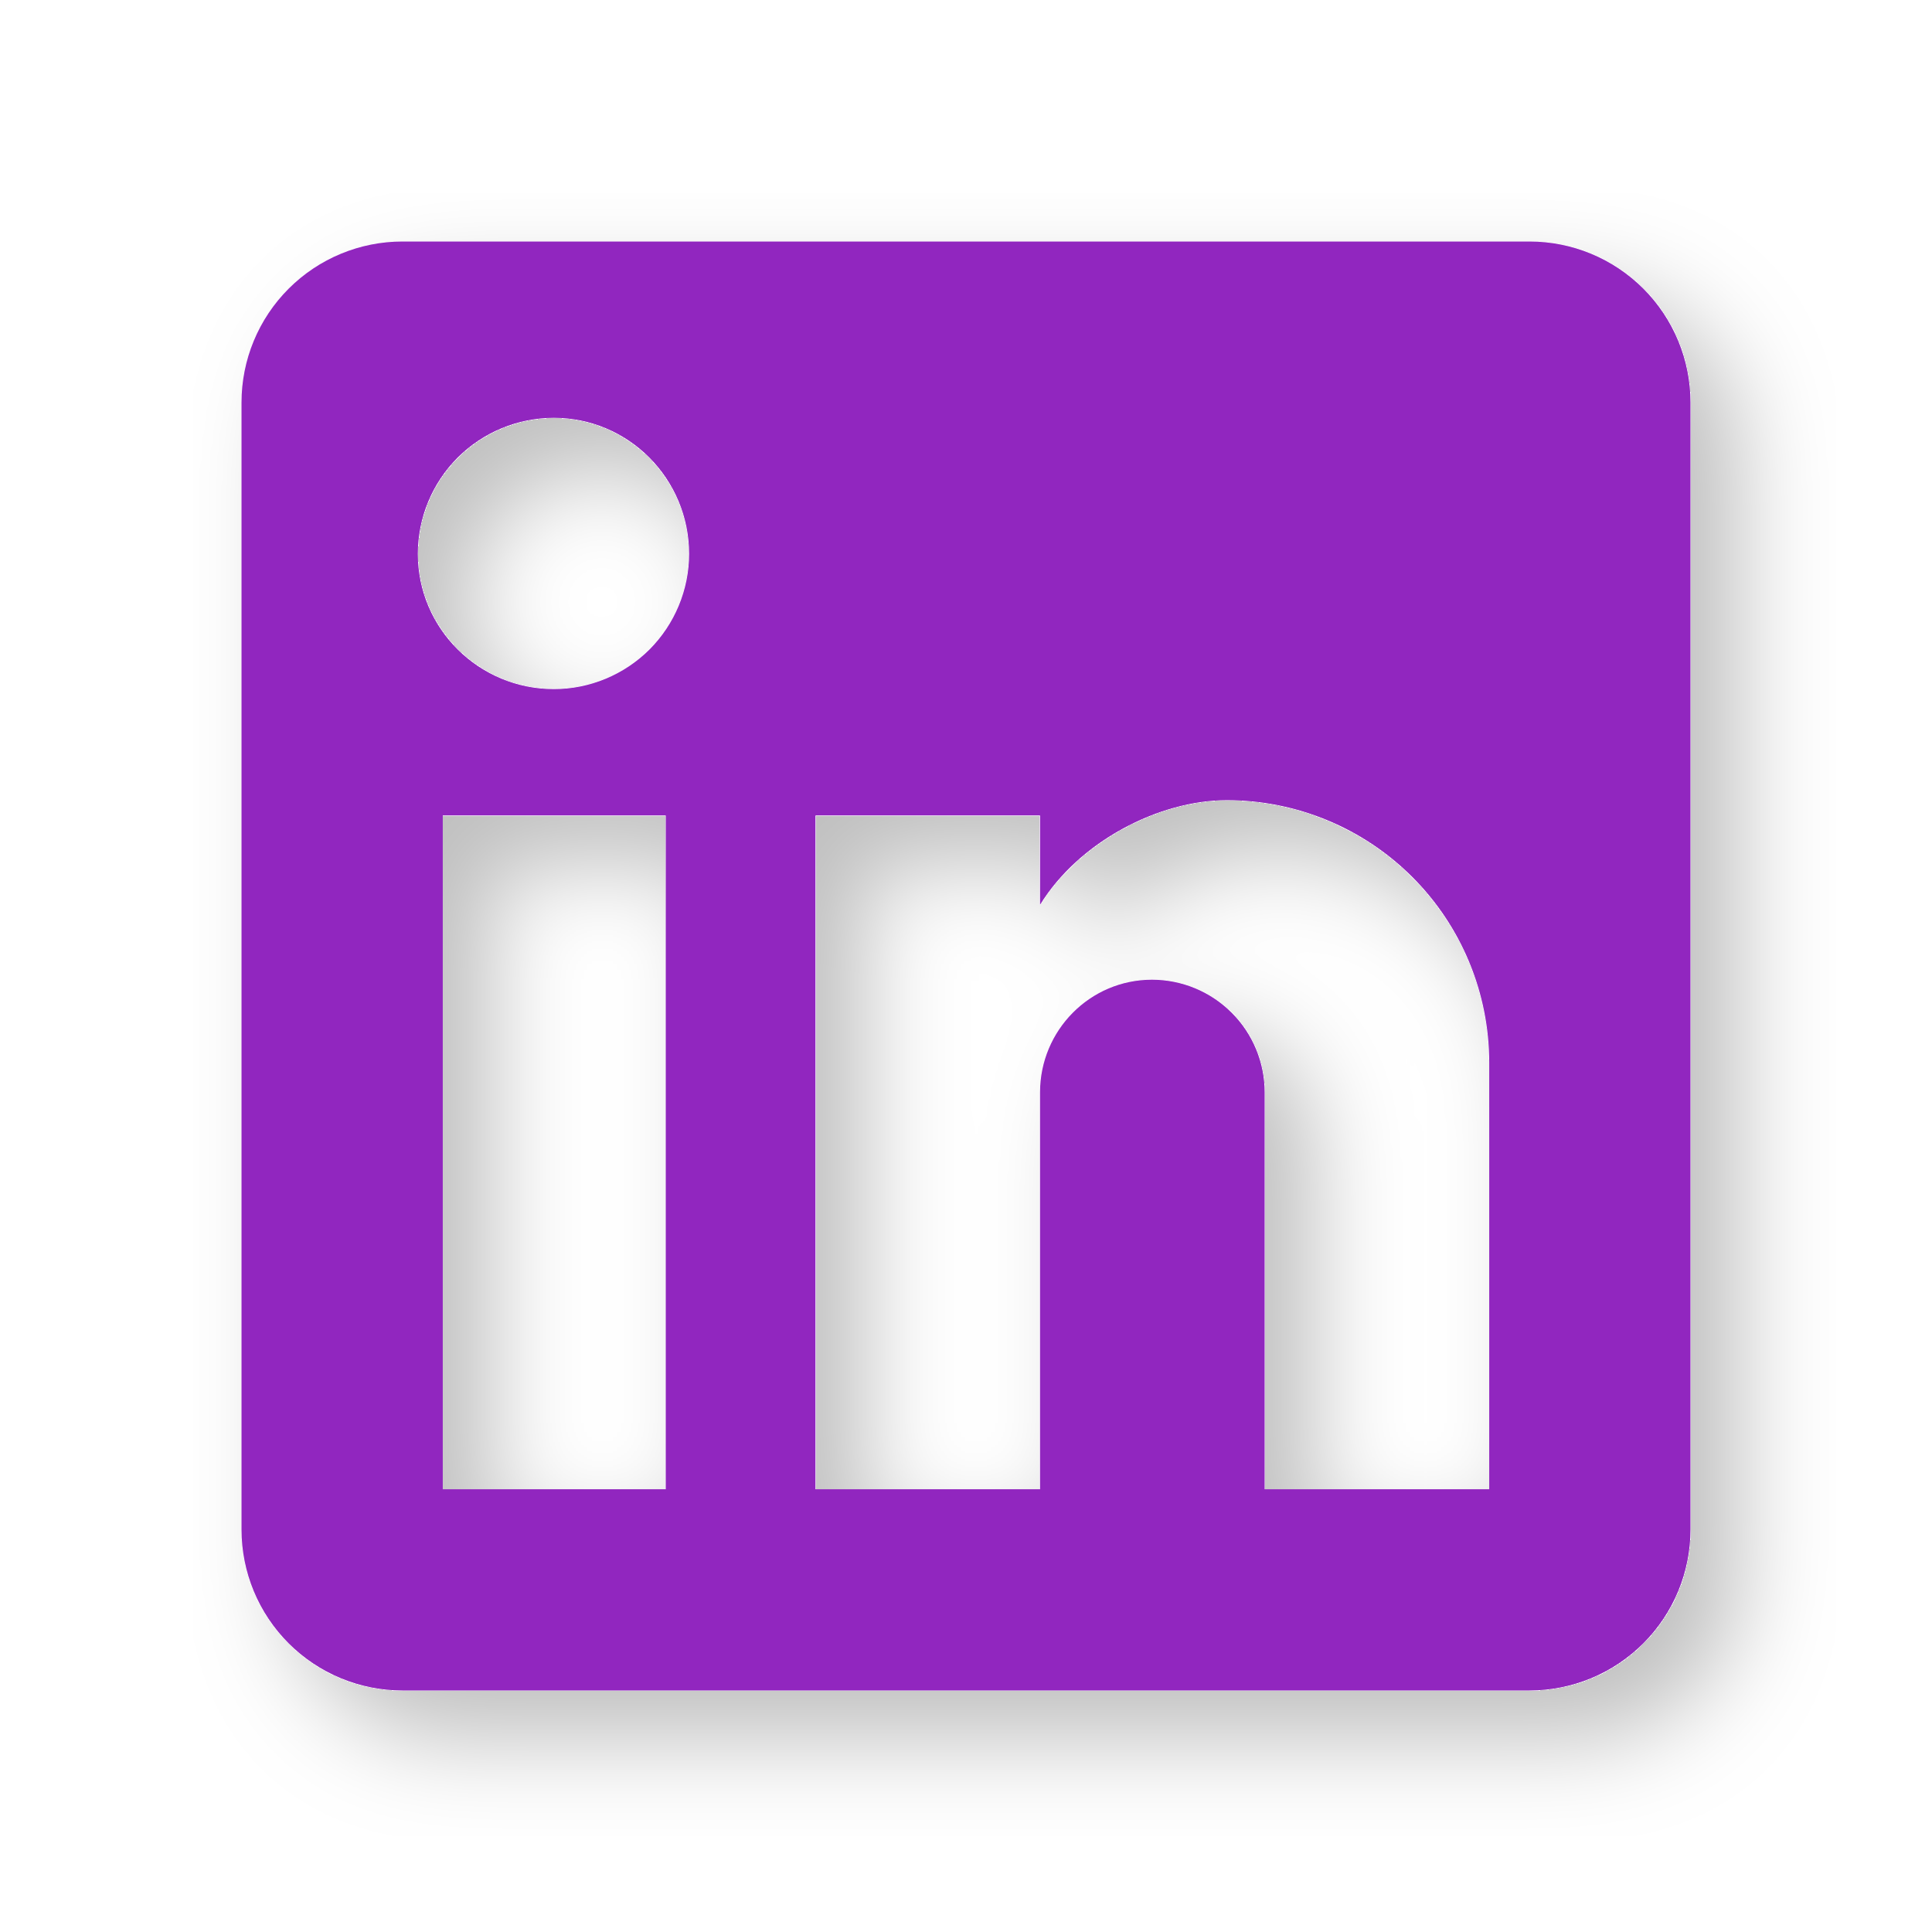
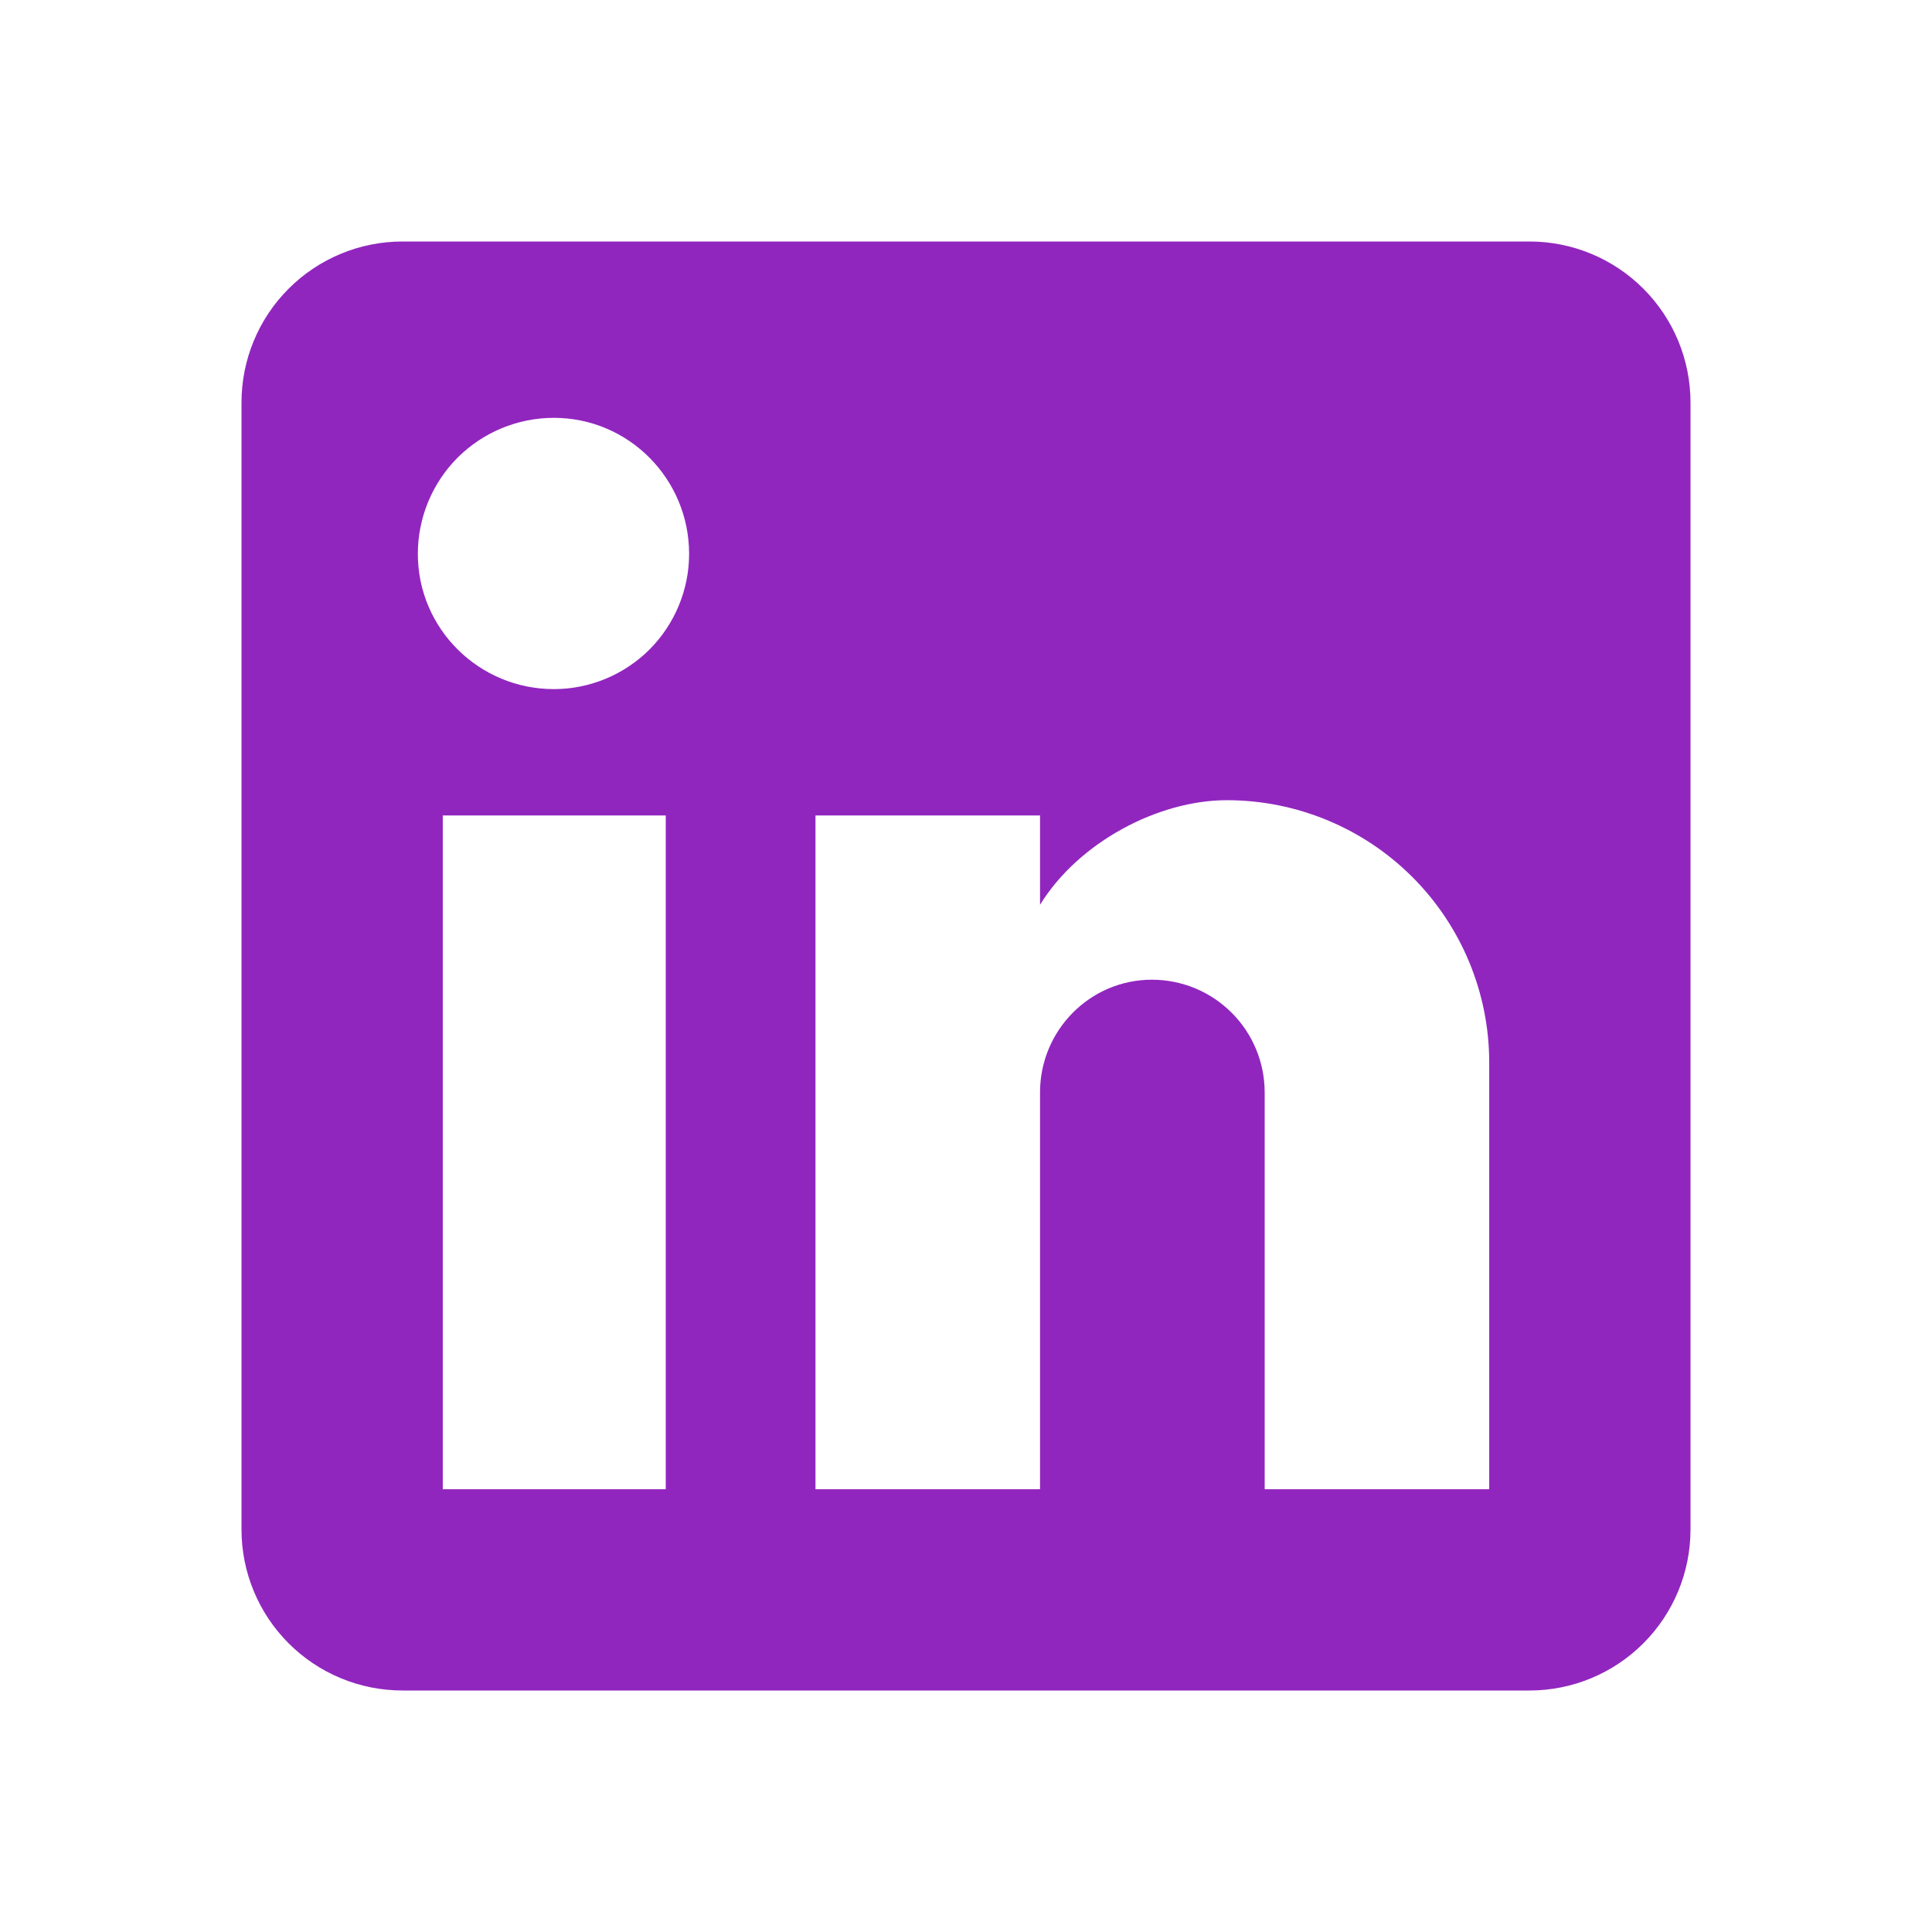
<svg xmlns="http://www.w3.org/2000/svg" width="22" height="22" viewBox="0 0 22 22" fill="none">
-   <g filter="url(#filter0_d_184_2)">
-     <path d="M17.417 2.75C17.903 2.75 18.369 2.943 18.713 3.287C19.057 3.631 19.25 4.097 19.25 4.583V17.417C19.25 17.903 19.057 18.369 18.713 18.713C18.369 19.057 17.903 19.25 17.417 19.25H4.583C4.097 19.25 3.631 19.057 3.287 18.713C2.943 18.369 2.75 17.903 2.75 17.417V4.583C2.75 4.097 2.943 3.631 3.287 3.287C3.631 2.943 4.097 2.75 4.583 2.75H17.417ZM16.958 16.958V12.1C16.958 11.307 16.643 10.547 16.083 9.987C15.523 9.427 14.763 9.112 13.97 9.112C13.191 9.112 12.283 9.588 11.843 10.303V9.286H9.286V16.958H11.843V12.439C11.843 11.733 12.412 11.156 13.117 11.156C13.458 11.156 13.784 11.291 14.025 11.532C14.266 11.772 14.401 12.099 14.401 12.439V16.958H16.958ZM6.307 7.847C6.715 7.847 7.107 7.684 7.396 7.396C7.684 7.107 7.847 6.715 7.847 6.307C7.847 5.454 7.159 4.758 6.307 4.758C5.896 4.758 5.502 4.921 5.211 5.211C4.921 5.502 4.758 5.896 4.758 6.307C4.758 7.159 5.454 7.847 6.307 7.847ZM7.581 16.958V9.286H5.042V16.958H7.581Z" fill="#9126BF" />
-   </g>
-   <defs>
-     <filter id="filter0_d_184_2" x="2.2" y="2.2" width="18.7" height="18.7" filterUnits="userSpaceOnUse" color-interpolation-filters="sRGB">
-       <feFlood flood-opacity="0" result="BackgroundImageFix" />
-       <feColorMatrix in="SourceAlpha" type="matrix" values="0 0 0 0 0 0 0 0 0 0 0 0 0 0 0 0 0 0 127 0" result="hardAlpha" />
-       <feOffset dx="0.55" dy="0.55" />
-       <feGaussianBlur stdDeviation="0.55" />
-       <feComposite in2="hardAlpha" operator="out" />
-       <feColorMatrix type="matrix" values="0 0 0 0 0 0 0 0 0 0 0 0 0 0 0 0 0 0 0.25 0" />
-       <feBlend mode="normal" in2="BackgroundImageFix" result="effect1_dropShadow_184_2" />
-       <feBlend mode="normal" in="SourceGraphic" in2="effect1_dropShadow_184_2" result="shape" />
-     </filter>
-   </defs>
+   <path d="M17.417 2.75C17.903 2.75 18.369 2.943 18.713 3.287C19.057 3.631 19.25 4.097 19.25 4.583V17.417C19.25 17.903 19.057 18.369 18.713 18.713C18.369 19.057 17.903 19.25 17.417 19.25H4.583C4.097 19.25 3.631 19.057 3.287 18.713C2.943 18.369 2.75 17.903 2.75 17.417V4.583C2.75 4.097 2.943 3.631 3.287 3.287C3.631 2.943 4.097 2.75 4.583 2.75H17.417ZM16.958 16.958V12.1C16.958 11.307 16.643 10.547 16.083 9.987C15.523 9.427 14.763 9.112 13.97 9.112C13.191 9.112 12.283 9.588 11.843 10.303V9.286H9.286V16.958H11.843V12.439C11.843 11.733 12.412 11.156 13.117 11.156C13.458 11.156 13.784 11.291 14.025 11.532C14.266 11.772 14.401 12.099 14.401 12.439V16.958H16.958ZM6.307 7.847C6.715 7.847 7.107 7.684 7.396 7.396C7.684 7.107 7.847 6.715 7.847 6.307C7.847 5.454 7.159 4.758 6.307 4.758C5.896 4.758 5.502 4.921 5.211 5.211C4.921 5.502 4.758 5.896 4.758 6.307C4.758 7.159 5.454 7.847 6.307 7.847ZM7.581 16.958V9.286H5.042V16.958H7.581Z" fill="#9126BF" />
</svg>
